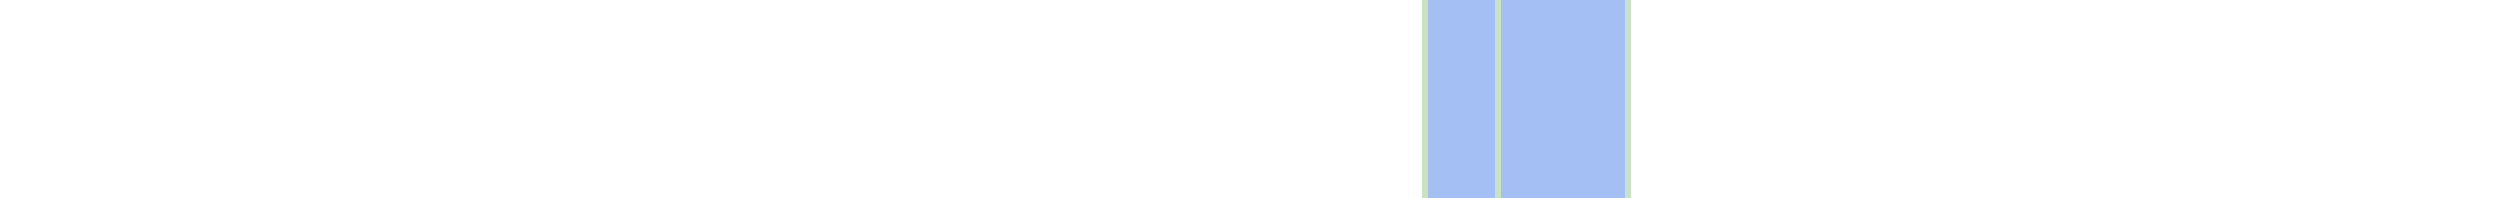
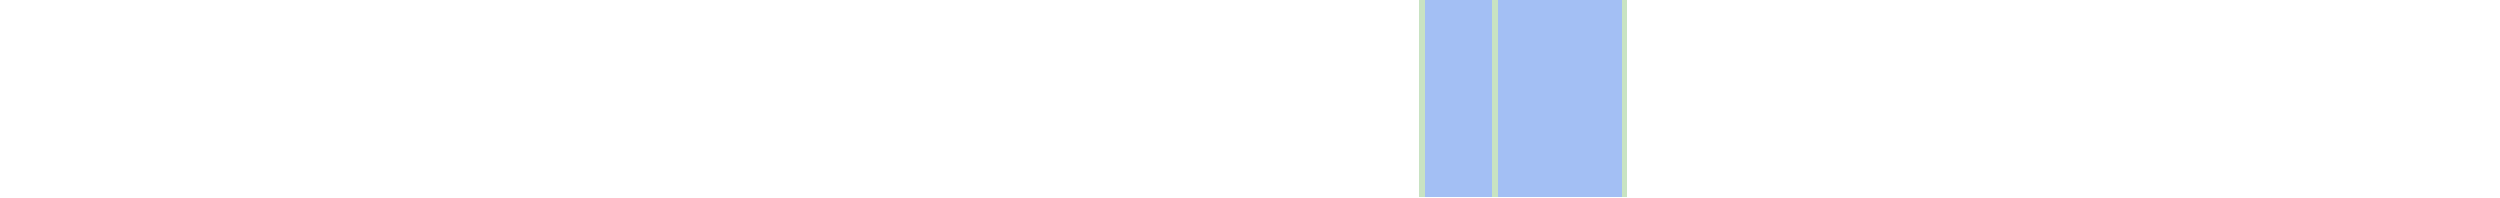
- <svg xmlns="http://www.w3.org/2000/svg" viewBox="0 0 443 35" shape-rendering="crispEdges">
+ <svg xmlns="http://www.w3.org/2000/svg" viewBox="0 0 444 35" shape-rendering="crispEdges">
  <rect y="0" x="252" width="37" height="35" fill="#a3bff4" />
  <rect y="0" x="252" width="1" height="35" fill="#c8e3c2" />
  <rect y="0" x="265" width="1" height="35" fill="#c8e3c2" />
  <rect y="0" x="288" width="1" height="35" fill="#c8e3c2" />
</svg>
